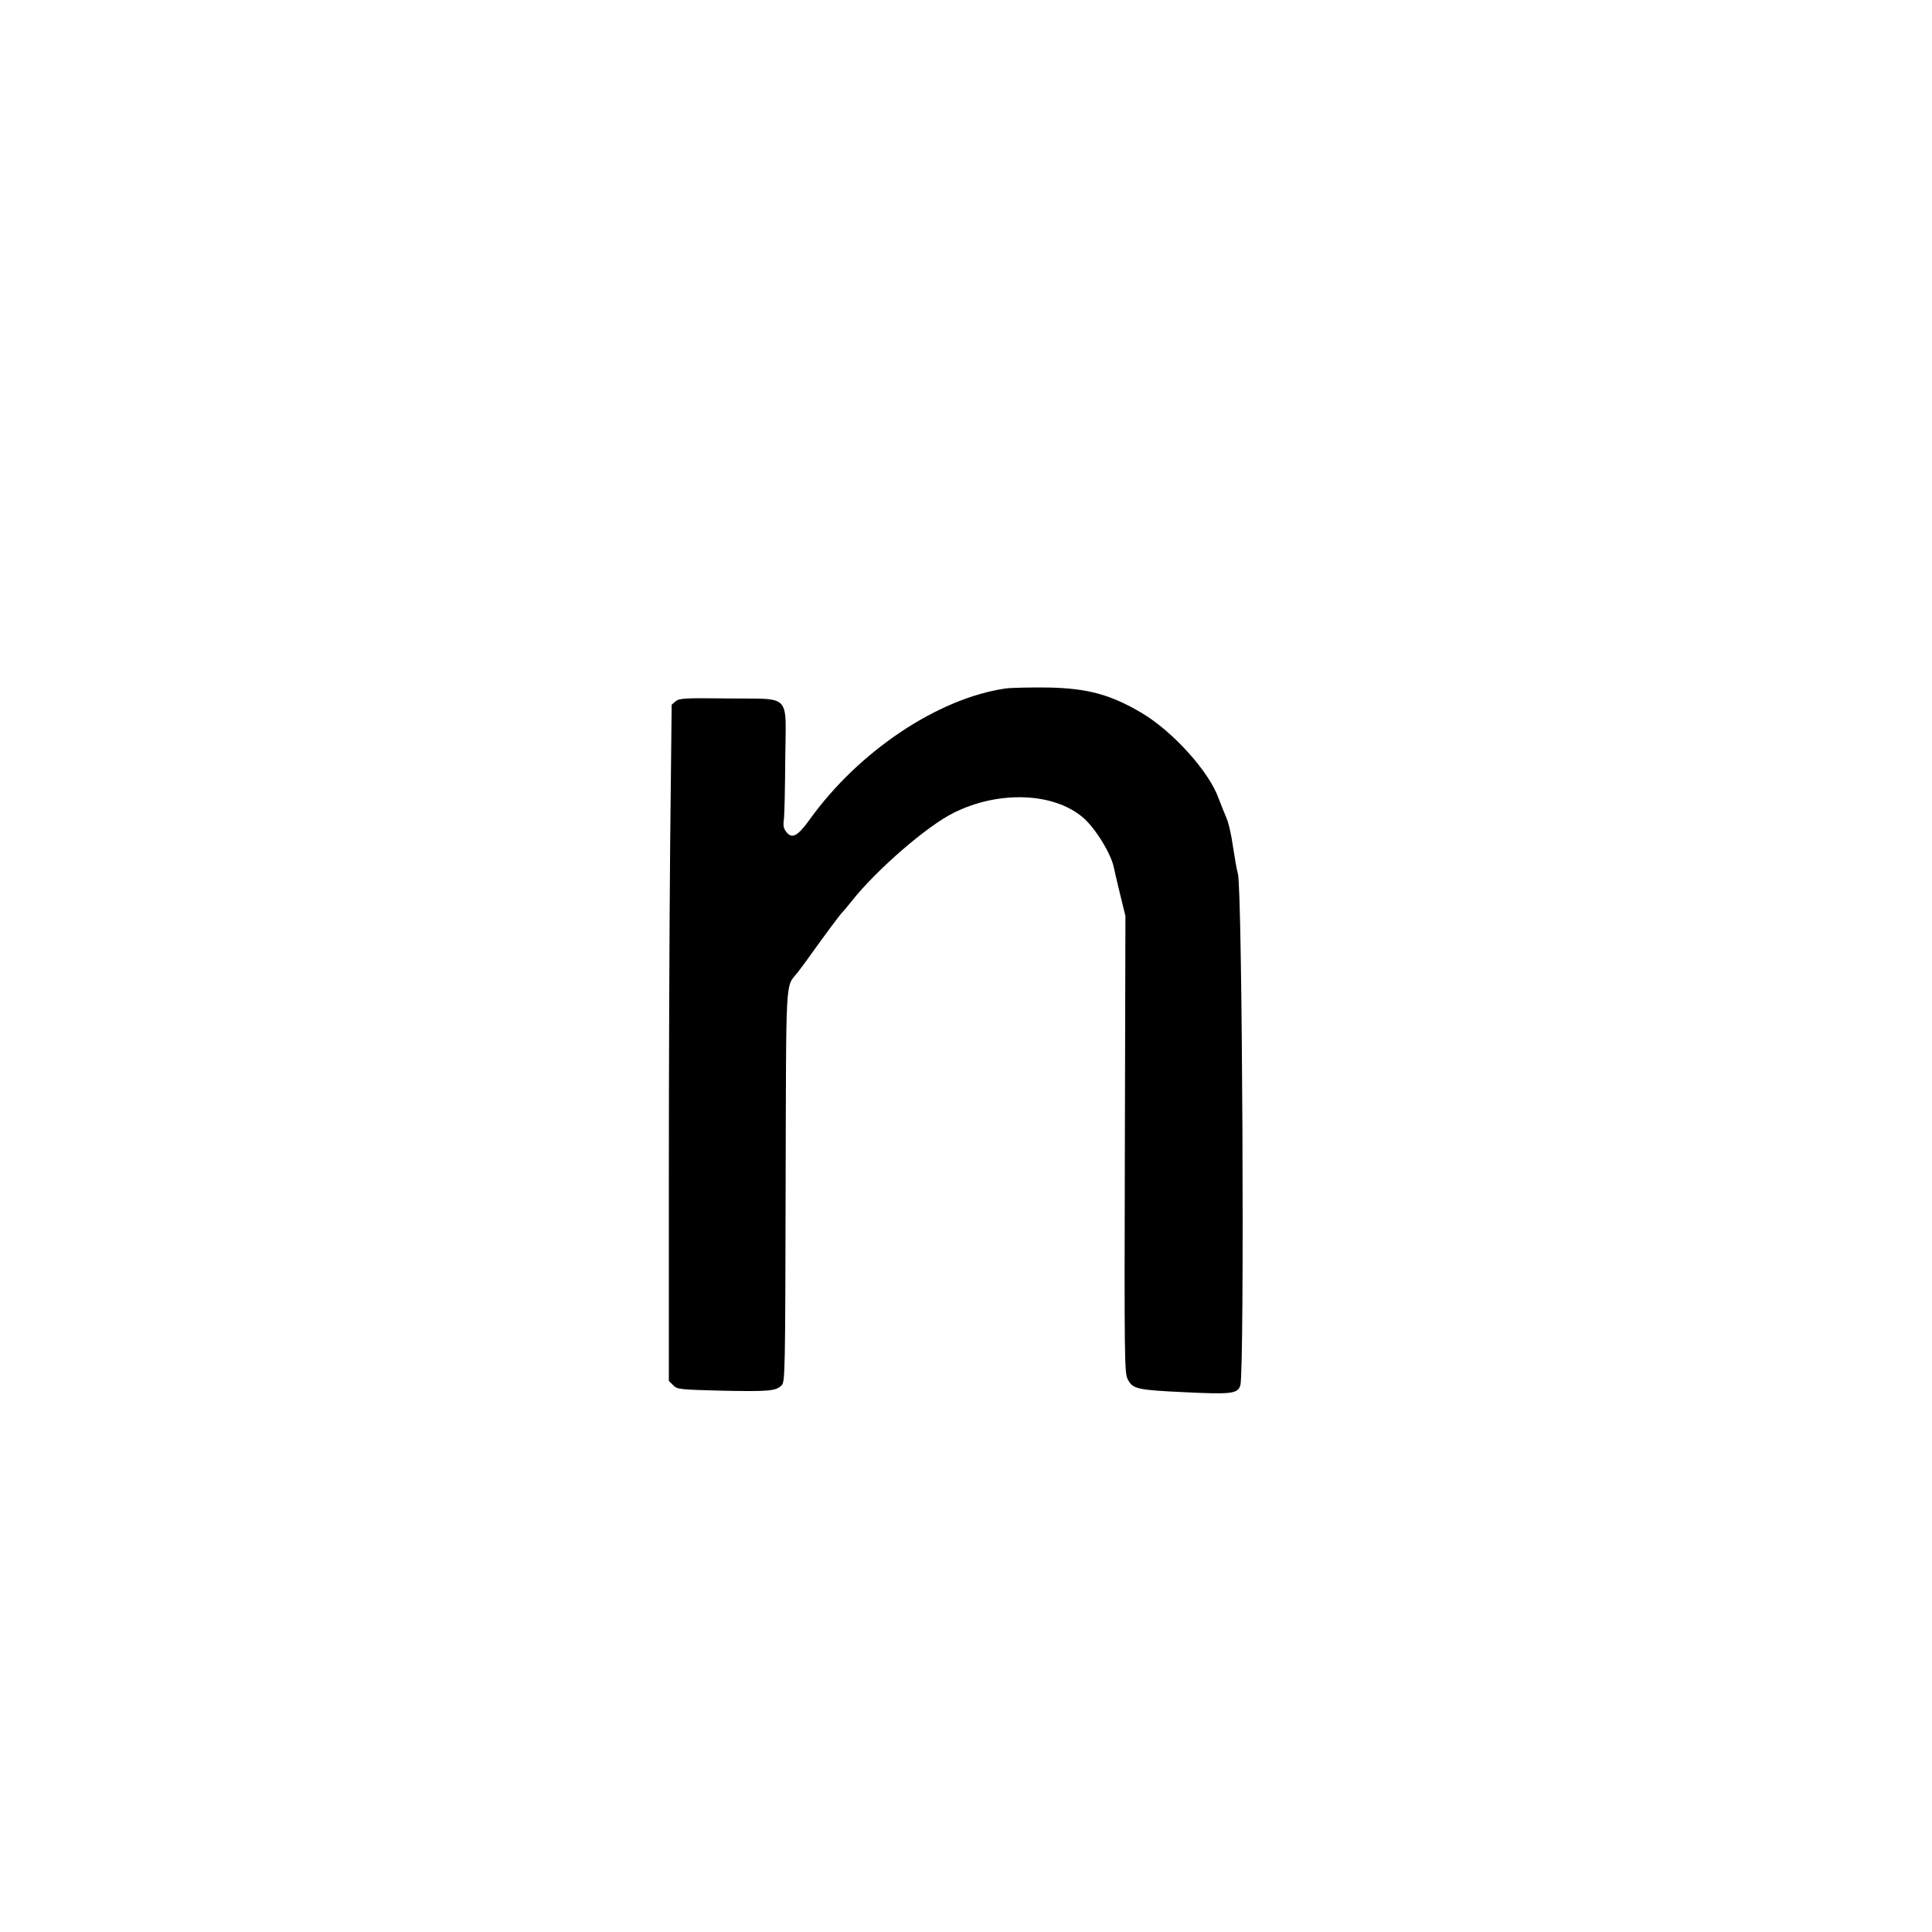
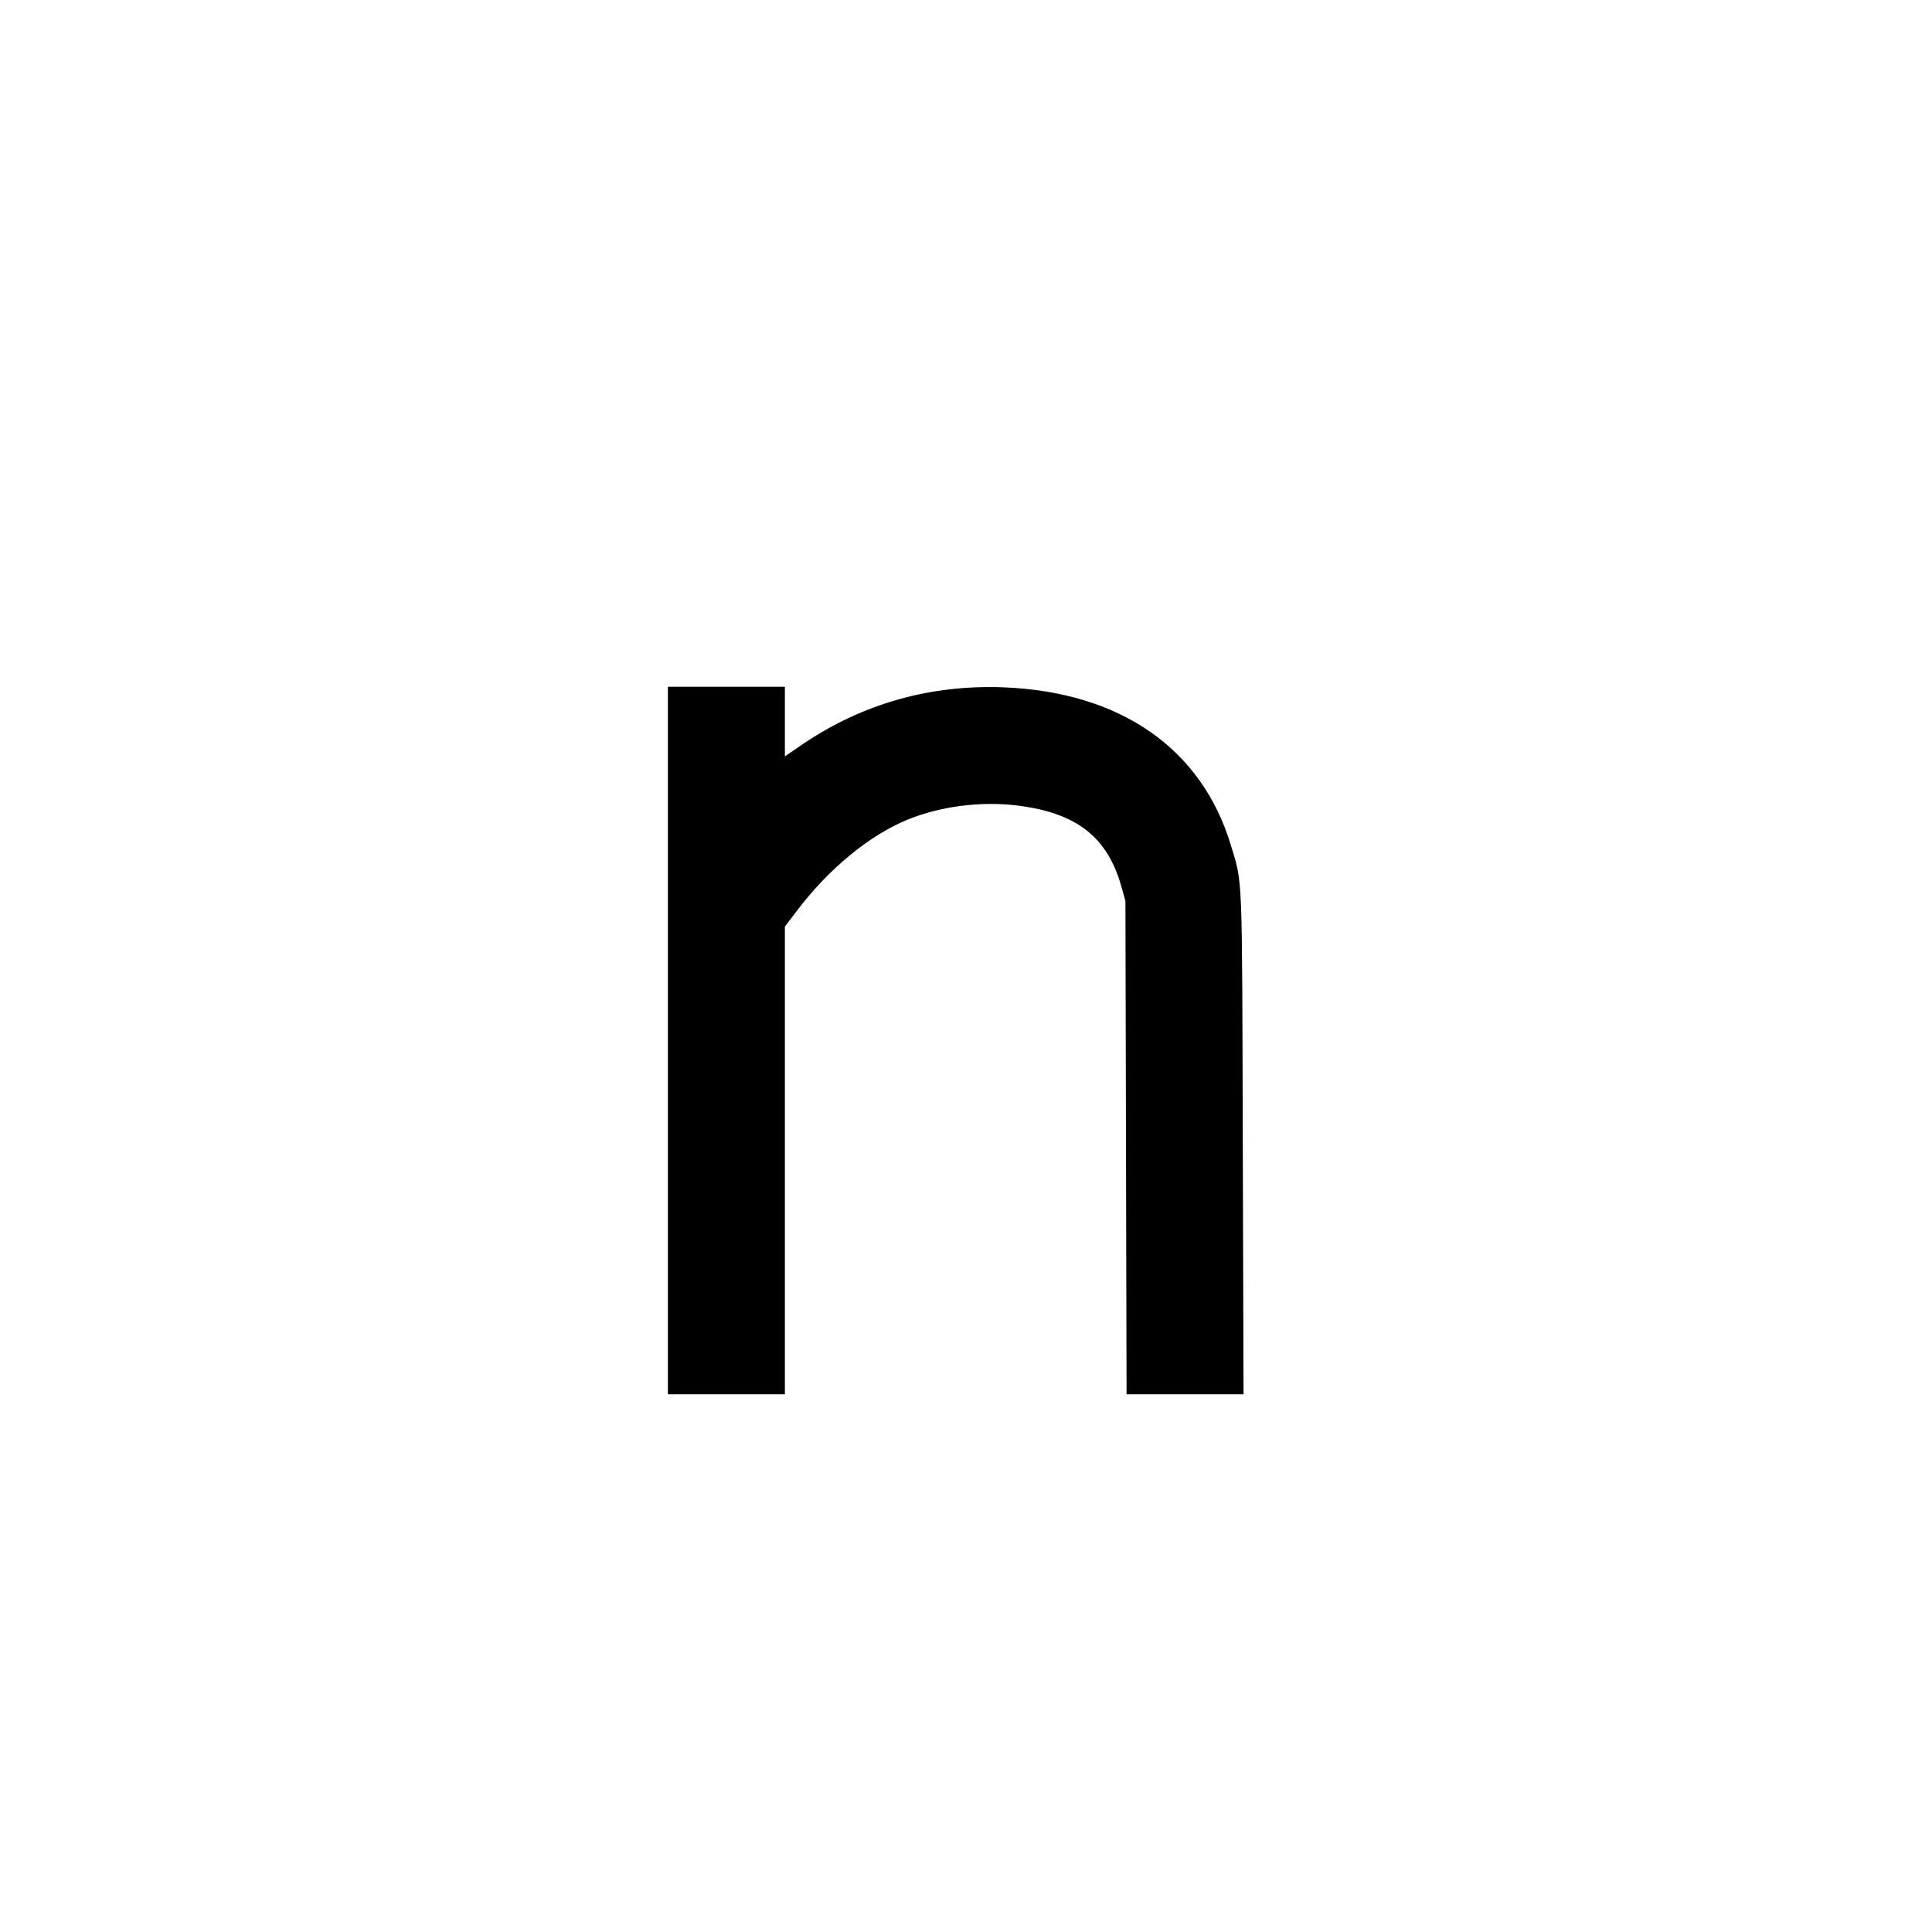
<svg xmlns="http://www.w3.org/2000/svg" width="1024" height="1024" viewBox="0 0 1024 1024">
-   <path d="M533.0 364.9C497.1 370.1 455.1 398.2 429.2 434.3C422.8 443.2 419.8 444.8 416.8 441.0C415.3 439.1 415.0 437.7 415.5 434.1C415.8 431.6 416.1 417.2 416.2 402.2C416.5 366.9 420.0 370.6 386.1 370.2C362.5 369.9 360.1 370.1 358.1 371.7L356.0 373.5L355.2 447.5C354.8 488.2 354.5 568.9 354.5 626.7V731.9L356.8 734.2C359.0 736.4 359.8 736.5 382.8 737.1C407.5 737.6 411.5 737.3 414.4 734.1C416.1 732.3 416.2 725.5 416.4 628.8C416.7 514.8 416.2 523.6 422.7 515.5C424.0 513.8 427.2 509.6 429.7 506.0C437.6 495.0 445.4 484.5 446.5 483.5C447.1 482.9 449.4 480.2 451.5 477.5C464.6 461.0 491.3 437.8 505.5 430.8C529.3 418.9 558.5 420.0 574.0 433.3C580.5 438.8 589.1 452.8 590.4 460.0C590.8 461.9 592.3 468.4 593.8 474.5L596.5 485.5L596.2 606.5C595.9 721.0 596.0 727.7 597.7 731.0C600.4 736.2 602.4 736.7 627.8 737.9C652.7 739.1 656.0 738.7 657.4 734.3C659.7 727.0 658.5 470.7 656.1 463.0C655.5 461.1 654.4 454.6 653.5 448.7C652.7 442.7 651.1 435.7 649.9 433.2C648.8 430.6 647.0 426.1 645.9 423.2C640.9 409.0 621.6 387.6 605.0 377.8C588.6 368.1 576.3 364.8 555.5 364.4C546.2 364.3 536.0 364.5 533.0 364.9Z" fill="#000000" fill-rule="nonzero" />
+   <path d="M354.0 551.5V739.0H385.0H416.0V615.1V491.1L422.1 483.1C439.0 460.6 460.8 442.7 481.1 434.4C498.4 427.3 520.4 424.5 539.6 427.0C570.6 430.9 586.9 443.6 594.3 469.7L596.5 477.5L596.8 608.2L597.1 739.0H628.1H659.1L658.7 606.2C658.3 460.8 658.7 468.8 652.4 448.0C636.9 396.7 593.9 366.8 532.0 364.3C493.2 362.8 457.3 372.9 425.5 394.4L416.0 400.9V382.5V364.0H385.0H354.0V551.5Z" fill="#000000" fill-rule="nonzero" />
</svg>
